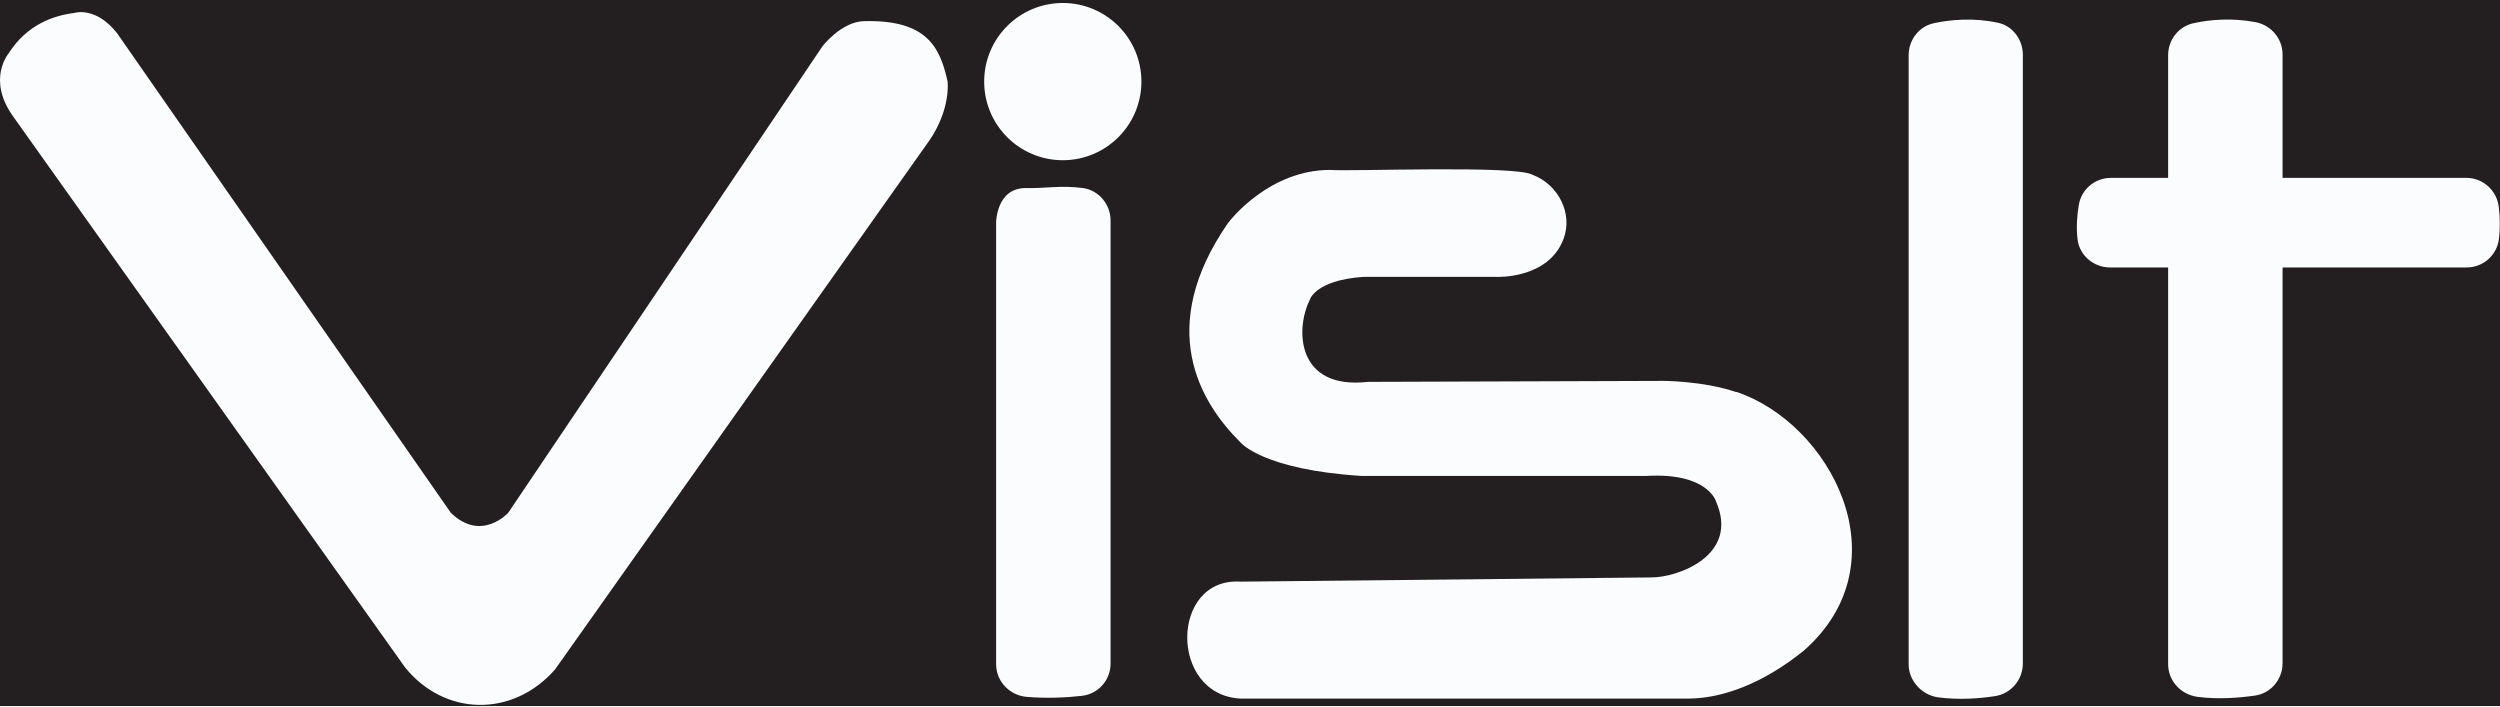
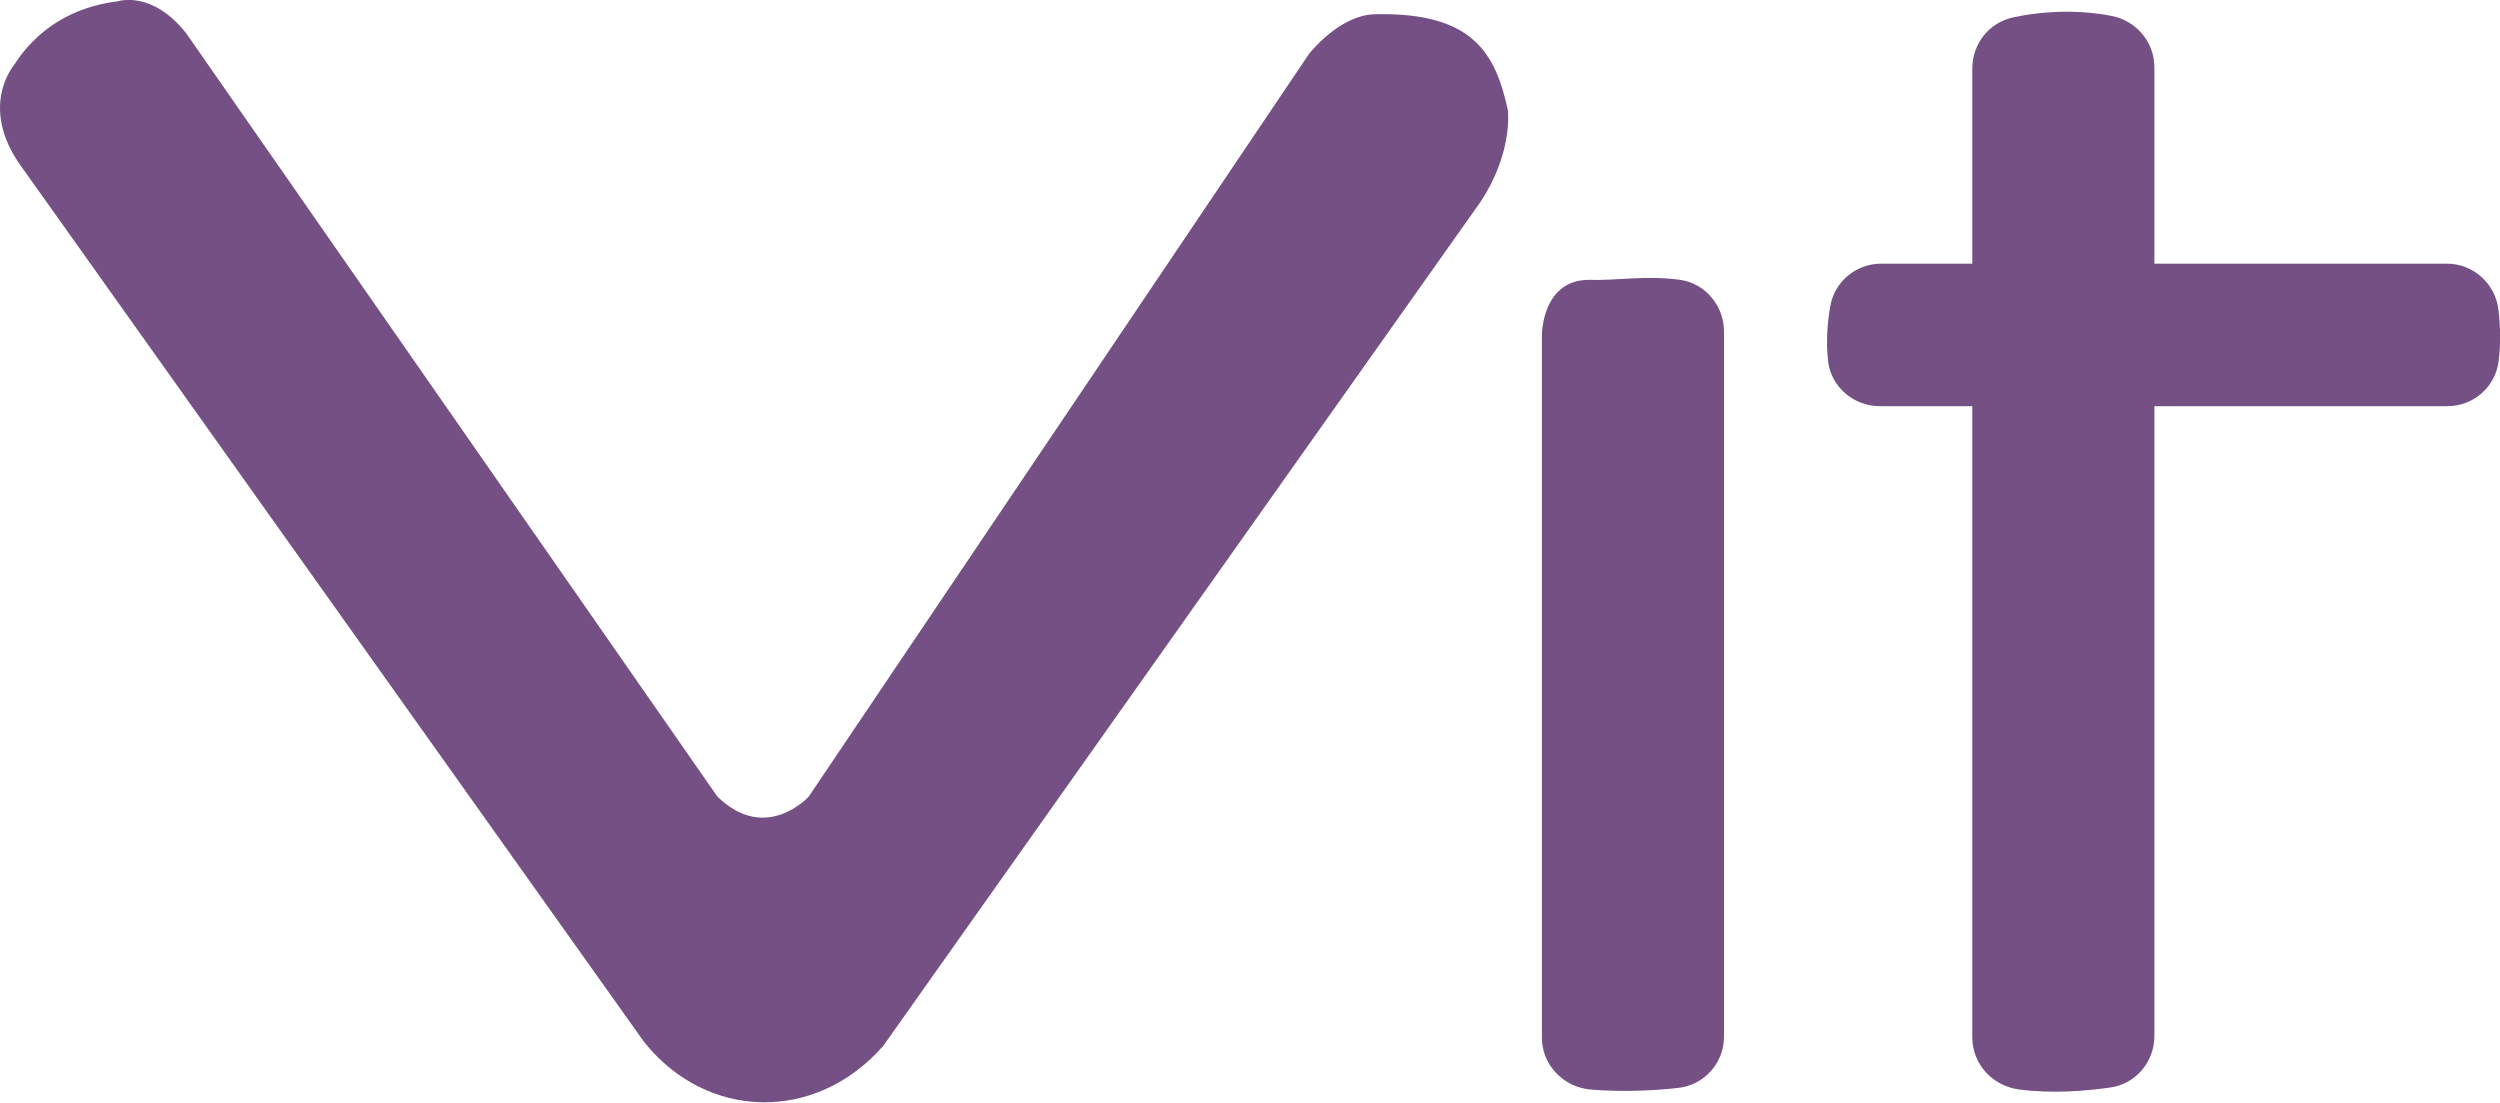
- <svg xmlns="http://www.w3.org/2000/svg" width="100.49" height="28.38" viewBox="0 0 100.49 28.38">
-   <defs>
-     <style>.cls-2{stroke-width:0px}.cls-2{fill:#fbfcfd}</style>
-   </defs>
-   <path fill="#231f20" stroke-width="0" d="M0 0h100.49v28.38H0z" />
-   <path d="m4.71 1.34 13.41 19.27c1.23 1.2 2.31 0 2.31 0L33.06 1.86s.76-.99 1.67-1.01c2.49-.06 3.05 1 3.36 2.43 0 .02.13 1.07-.7 2.32L22.31 26.91c-1.71 1.95-4.46 1.88-6.04-.1L.52 4.67C-.54 3.18.35 2.14.35 2.14 1.09.98 2.17.62 2.99.52c0 0 .86-.28 1.72.82m36.57 6.22c.62.02 1.41-.12 2.26 0 .63.09 1.1.66 1.1 1.3v17.81a1.3 1.3 0 01-1.15 1.3c-.62.07-1.42.11-2.24.04-.68-.07-1.21-.63-1.21-1.31V8.95s0-1.43 1.24-1.39M77.74.93c.67-.14 1.6-.23 2.59-.01.58.13.98.68.98 1.28v24.47c0 .65-.47 1.21-1.11 1.31s-1.46.16-2.3.05c-.65-.09-1.18-.67-1.18-1.32V2.22c0-.62.42-1.17 1.03-1.29Z" class="cls-2" />
-   <circle cx="42.72" cy="3.28" r="3.16" class="cls-2" />
-   <path d="M69.79 15.75c3.76 1.25 6.77 6.83 2.72 10.4-1.67 1.35-3.3 1.92-4.62 1.93H49.86c-2.88-.15-2.82-4.88 0-4.7l16.52-.17c1.01.01 3.57-.86 2.59-3.07 0 0-.34-1.15-2.78-1.01H54.72c-3.96-.25-4.85-1.34-4.85-1.34-1.67-1.65-3.4-4.63-.52-8.81.14-.19 1.69-2.14 4.1-2.15.84.07 7.53-.2 8.16.2 1.03.39 1.62 1.55 1.24 2.57-.61 1.63-2.7 1.53-2.7 1.53h-5.36c-1.96.14-2.15.94-2.15.94-.58 1.18-.52 3.6 2.34 3.28l11.88-.04s1.6 0 2.93.45ZM88.18.93c.64-.14 1.53-.22 2.48-.04.63.12 1.09.66 1.09 1.3v24.47c0 .65-.47 1.21-1.11 1.3s-1.46.16-2.31.05c-.67-.09-1.18-.64-1.18-1.32V2.22c0-.62.42-1.16 1.03-1.29" class="cls-2" />
-   <path d="M99.15 10.75c.67 0 1.23-.5 1.3-1.17.04-.36.05-.79-.01-1.27-.08-.66-.64-1.16-1.3-1.16H84.85c-.64 0-1.19.46-1.29 1.09-.07.41-.11.89-.05 1.39.08.64.65 1.12 1.3 1.12z" class="cls-2" />
+ <svg xmlns="http://www.w3.org/2000/svg" width="63.15" height="27.85" viewBox="0 .49 63.15 27.85">
+   <path fill="#745085" d="m4.71 1.34 13.41 19.27c1.23 1.2 2.31 0 2.31 0L33.06 1.86s.76-.99 1.67-1.01c2.49-.06 3.05 1 3.36 2.43 0 .02.13 1.07-.7 2.32L22.31 26.91c-1.71 1.95-4.46 1.88-6.04-.1L.52 4.67C-.54 3.18.35 2.14.35 2.14 1.09.98 2.17.62 2.99.52c0 0 .86-.28 1.72.82m35.478 6.22c.62.02 1.41-.12 2.26 0 .63.09 1.1.66 1.1 1.3v17.81a1.3 1.3 0 01-1.15 1.3c-.62.07-1.42.11-2.24.04-.68-.07-1.21-.63-1.21-1.31V8.95s0-1.43 1.24-1.39M50.85.93c.64-.14 1.53-.22 2.48-.04.63.12 1.09.66 1.09 1.3v24.47c0 .65-.47 1.21-1.11 1.3s-1.46.16-2.31.05c-.67-.09-1.18-.64-1.18-1.32V2.22c0-.62.42-1.16 1.03-1.29" />
+   <path fill="#745085" d="M61.82 10.75c.67 0 1.23-.5 1.3-1.17.04-.36.05-.79-.01-1.27-.08-.66-.64-1.16-1.3-1.16H47.52c-.64 0-1.19.46-1.29 1.09-.07.41-.11.89-.05 1.39.08.64.65 1.12 1.3 1.12z" />
</svg>
